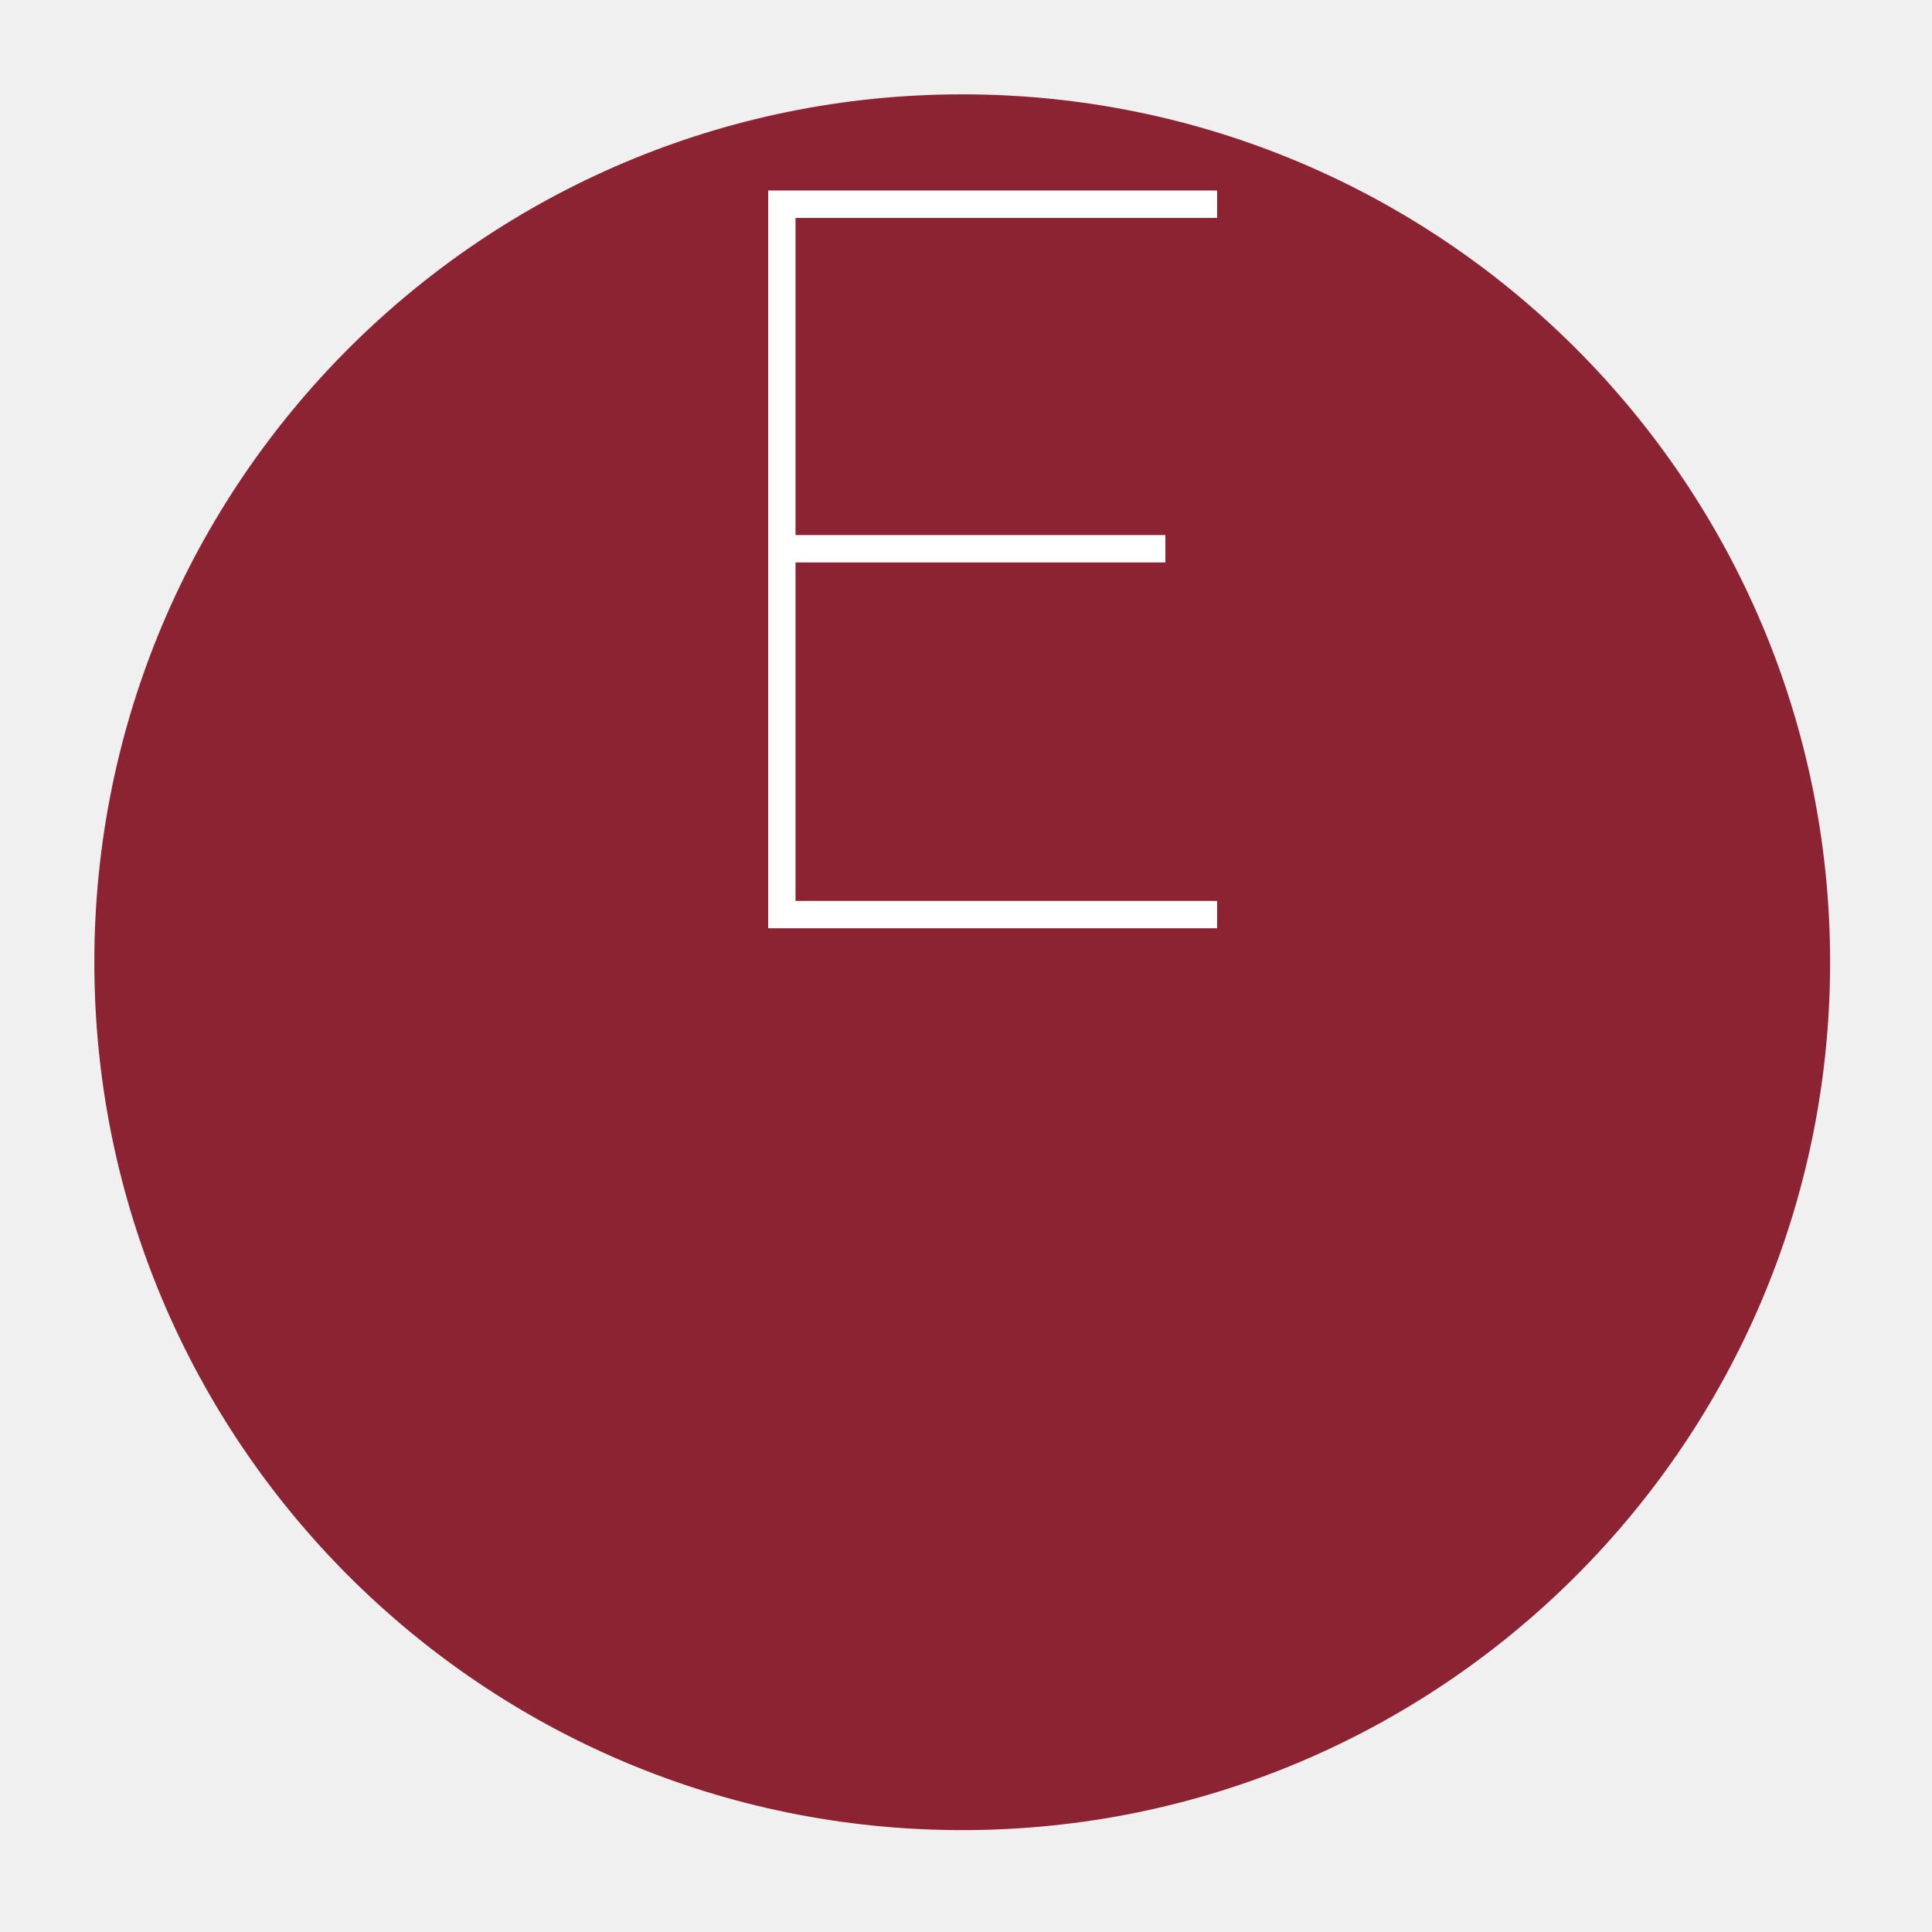
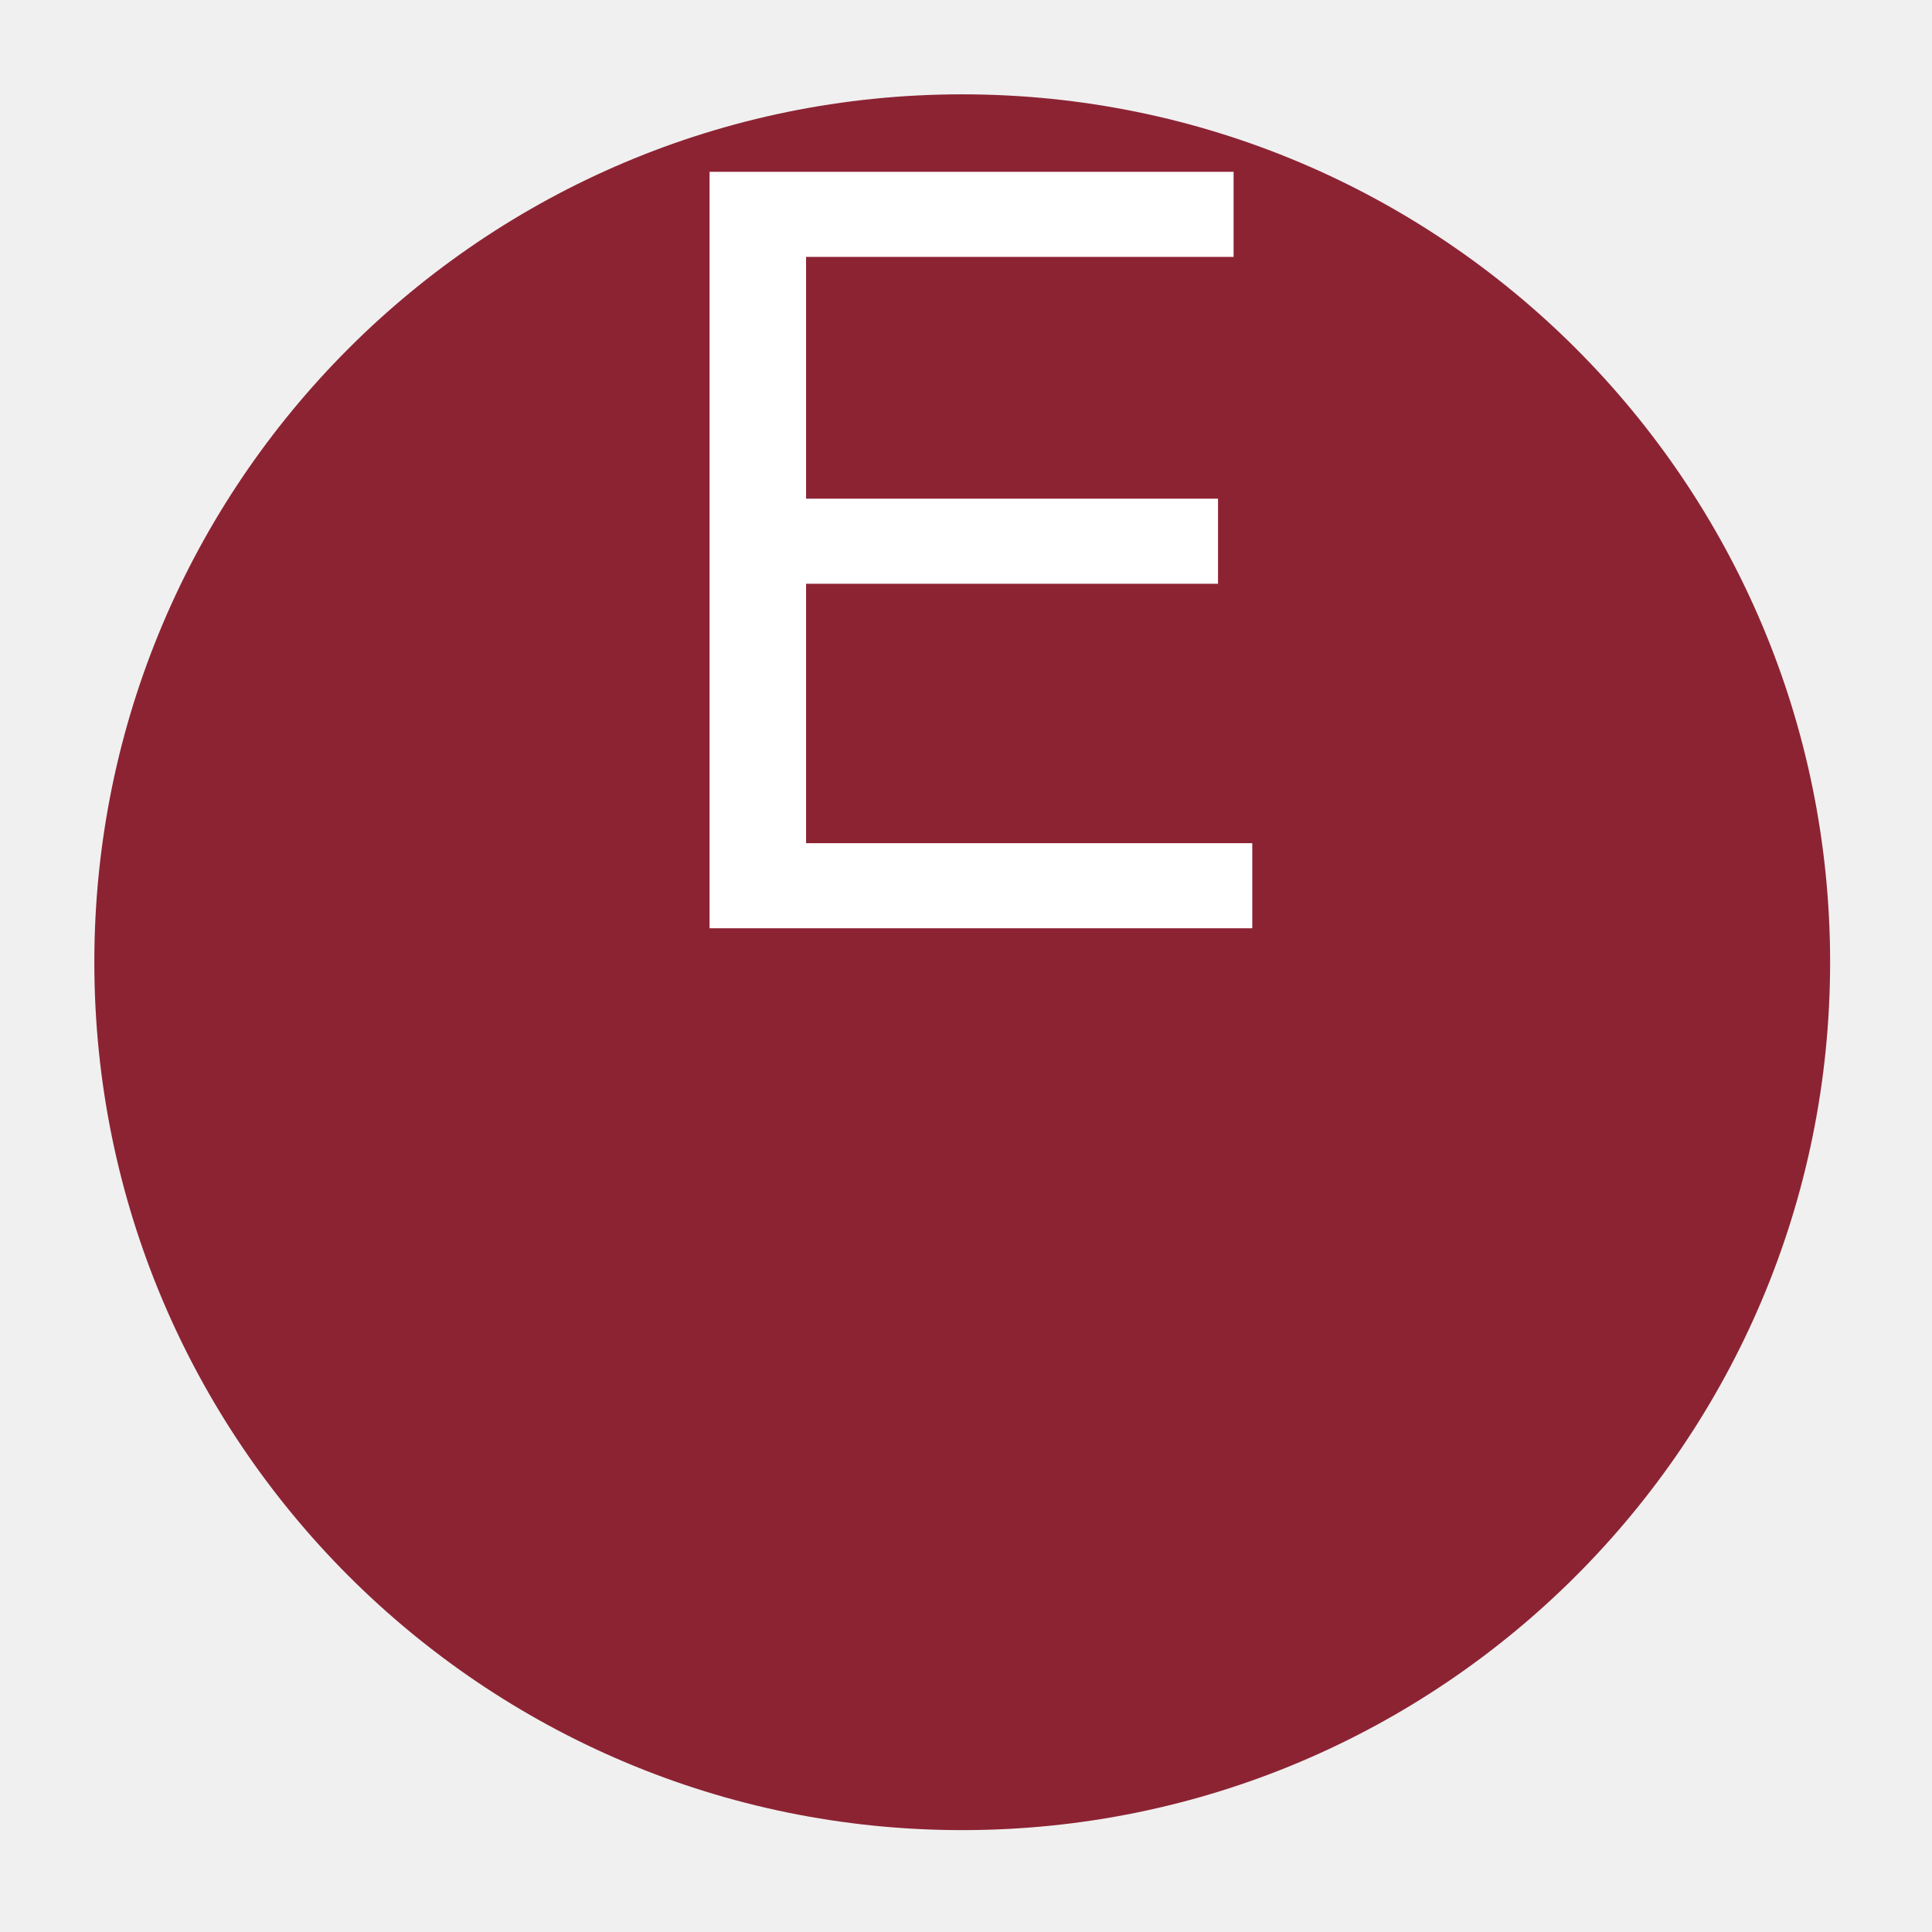
<svg xmlns="http://www.w3.org/2000/svg" width="532" height="532" viewBox="0 0 512 512">
  <circle cx="255" cy="255" r="230" fill="#8c2333" />
-   <text x="255" y="246" alignment-baseline="central" text-anchor="middle" fill="#fff" font-size="275" font-weight="100" font-family="Roboto">E</text>
+   <text x="255" y="246" alignment-baseline="central" text-anchor="middle" fill="#fff" font-size="275" font-weight="100" font-family="Helvetica Neue">E</text>
</svg>
